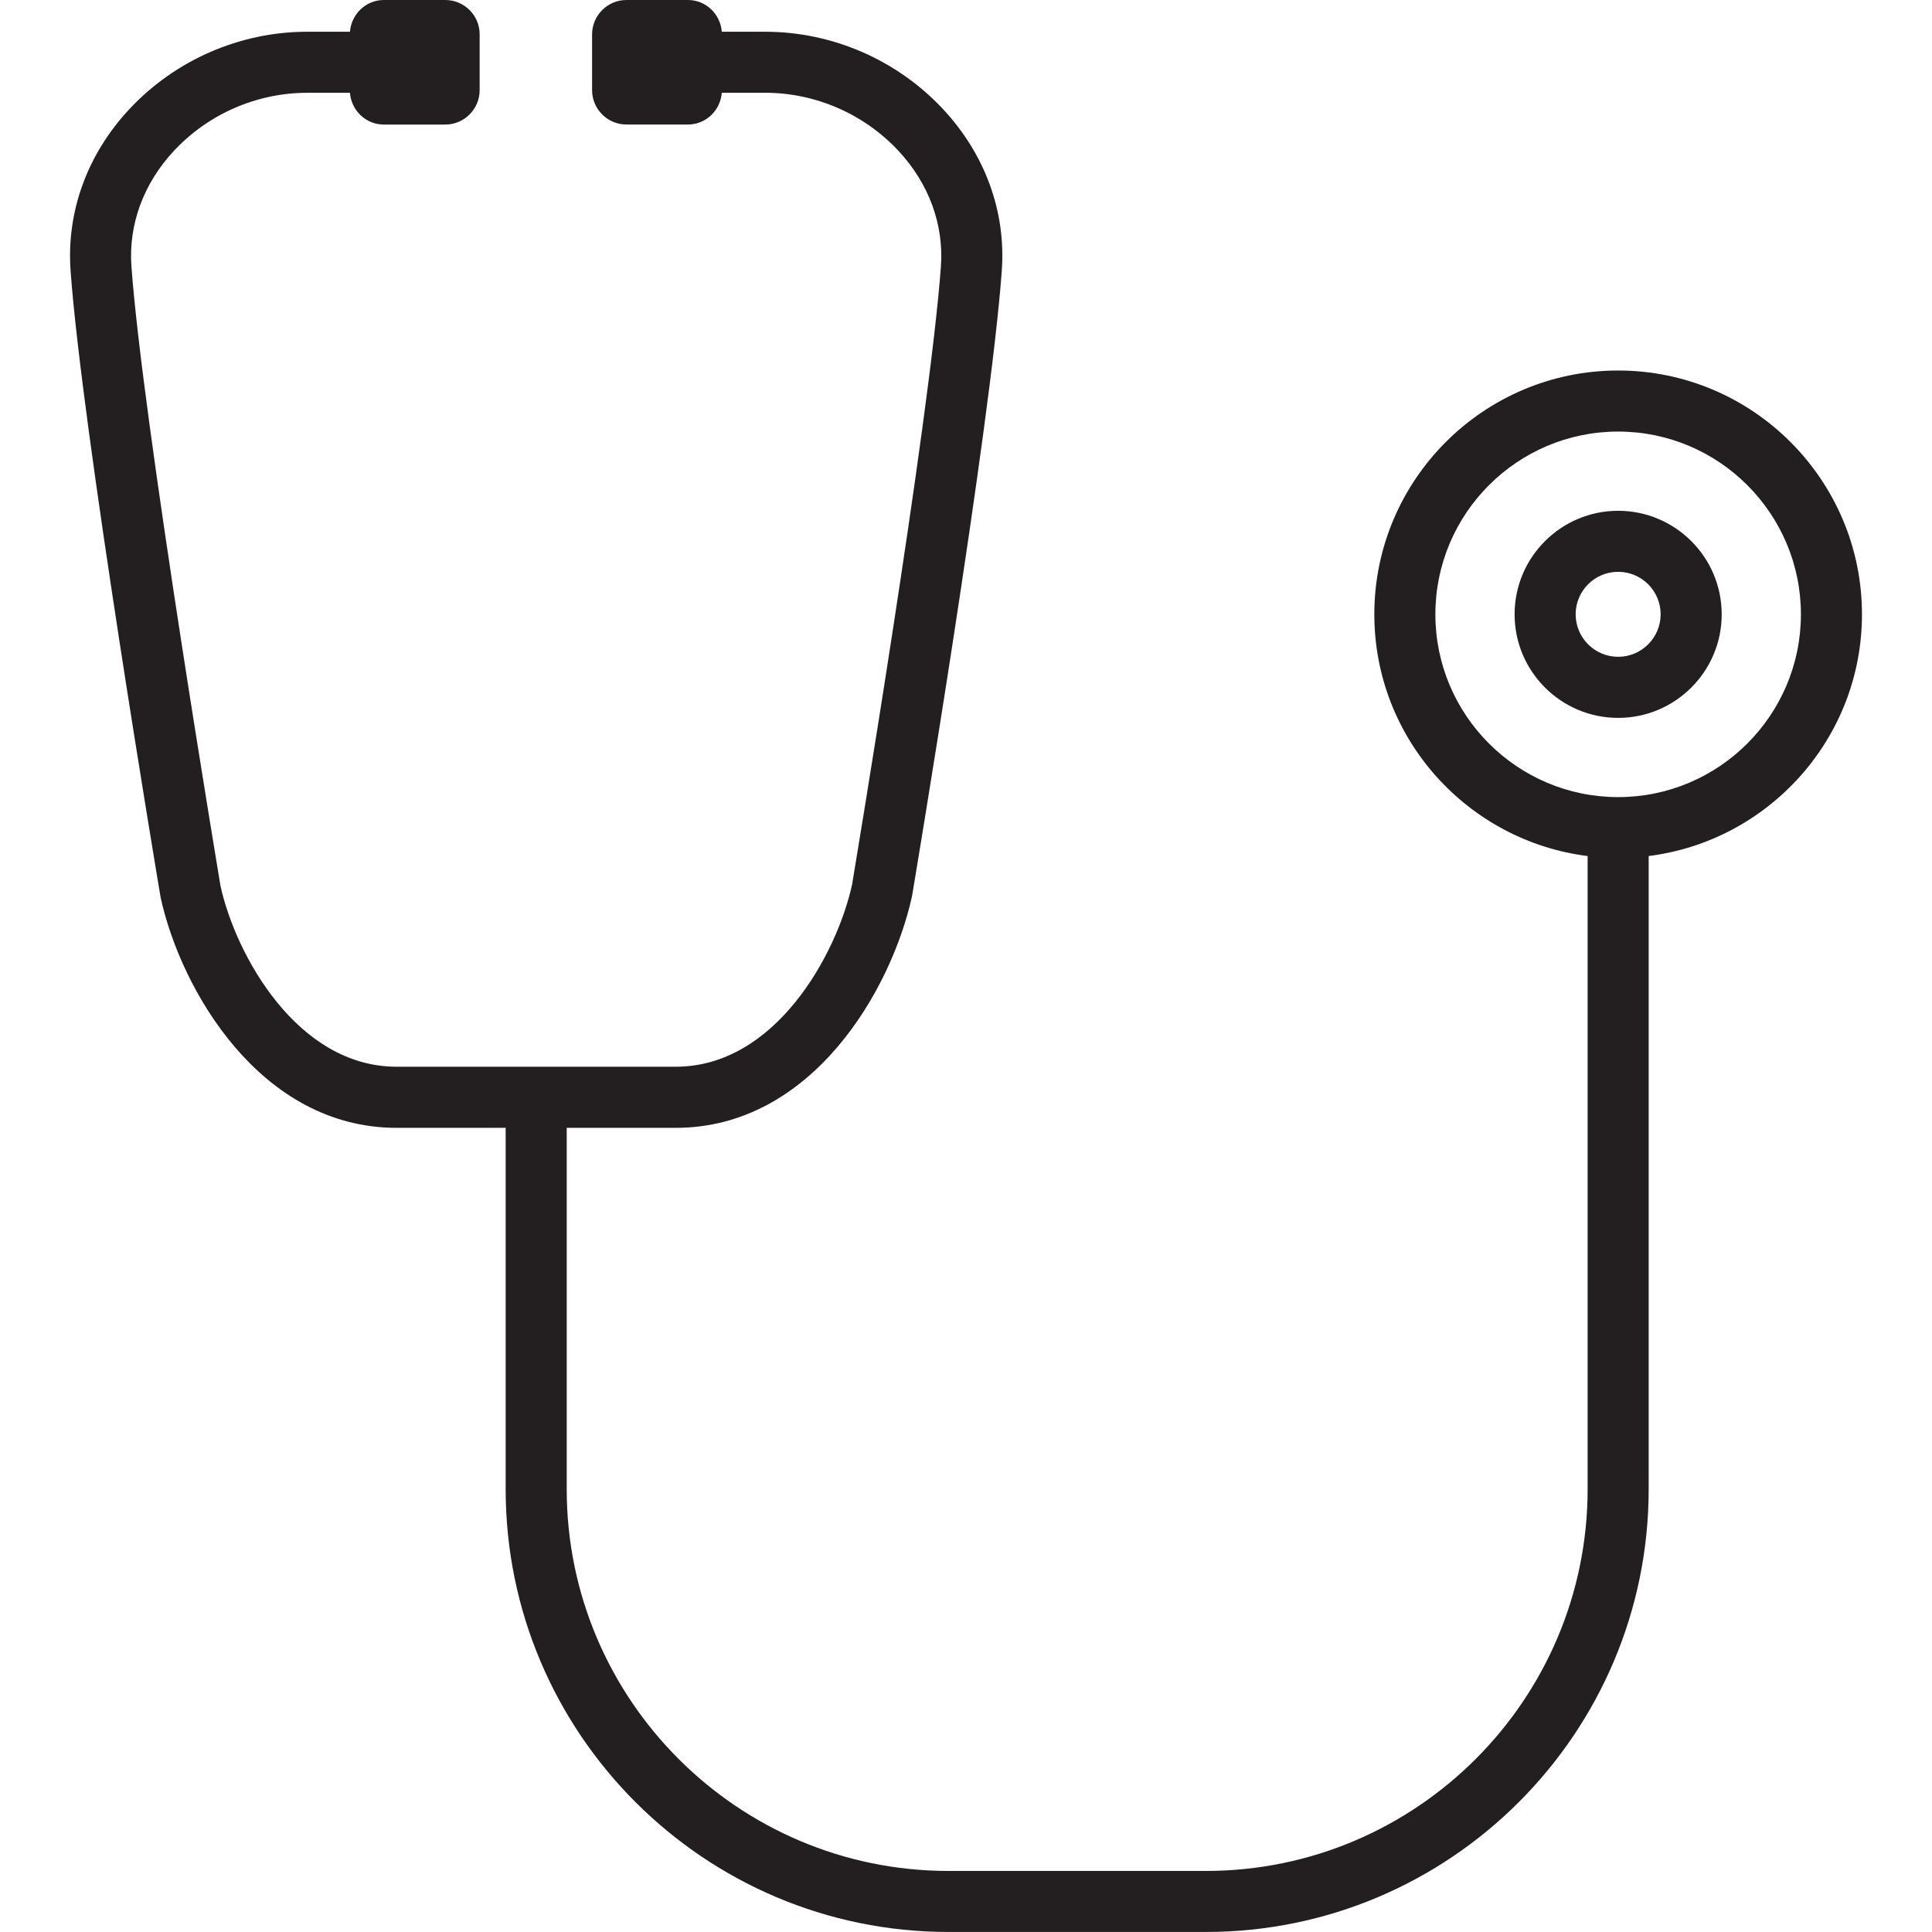
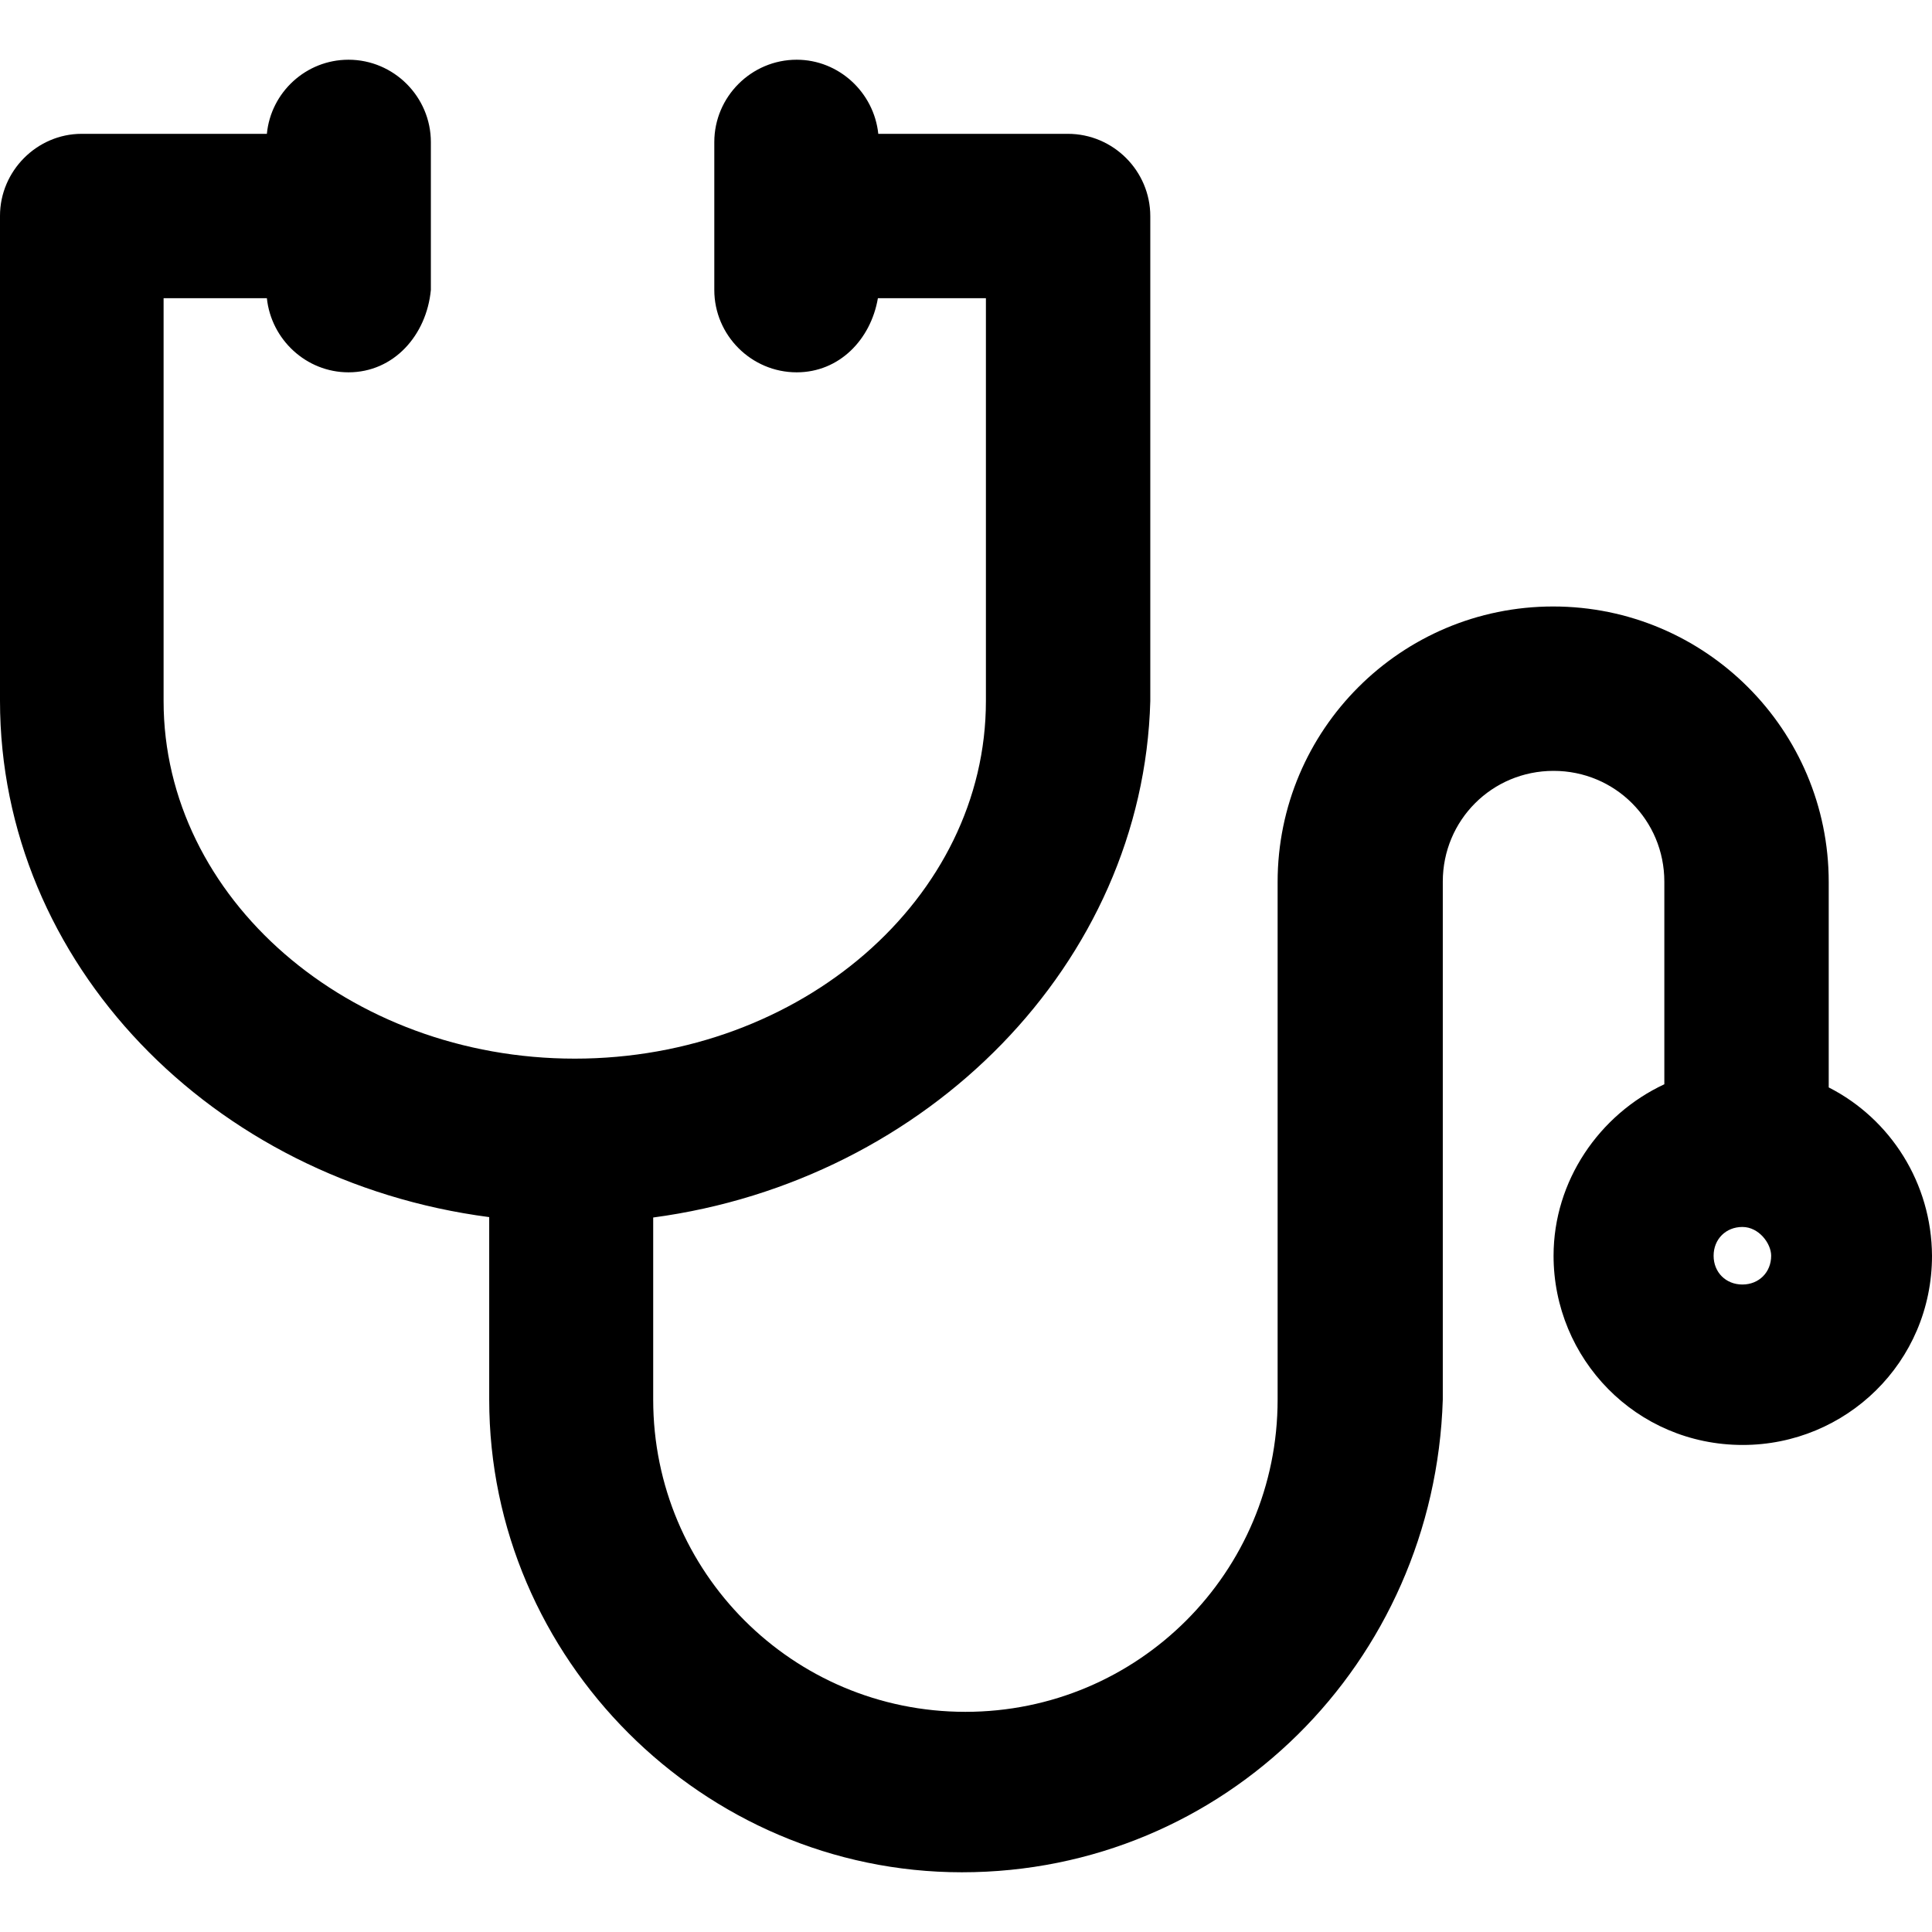
- <svg xmlns="http://www.w3.org/2000/svg" height="800px" width="800px" version="1.1" id="Capa_1" viewBox="0 0 63.287 63.287" xml:space="preserve">
-   <path style="fill:#231F20;" d="M60.993,20.124c0-4.404-3.583-7.987-7.987-7.987s-7.987,3.583-7.987,7.987  c0,4.065,3.054,7.423,6.987,7.918v20.74c0,6.896-5.61,12.505-12.506,12.505h-8.43c-6.896,0-12.506-5.61-12.506-12.505V36.945h3.572  c4.458,0,7.064-4.508,7.739-7.587c0.104-0.625,2.575-15.366,2.941-20.494c0.139-1.929-0.544-3.806-1.92-5.284  c-1.503-1.614-3.628-2.54-5.83-2.54h-1.422C23.599,0.463,23.126,0,22.537,0H20.52c-0.619,0-1.125,0.506-1.125,1.125v1.829  c0,0.619,0.506,1.125,1.125,1.125h2.016c0.589,0,1.062-0.462,1.108-1.04h1.422c1.648,0,3.24,0.694,4.366,1.903  c0.994,1.067,1.487,2.409,1.39,3.778c-0.36,5.033-2.895,20.153-2.91,20.256c-0.507,2.307-2.522,5.967-5.776,5.967h-9.145  c-3.254,0-5.27-3.66-5.767-5.918C7.2,28.874,4.666,13.755,4.305,8.721c-0.098-1.369,0.396-2.71,1.39-3.778  C6.821,3.734,8.413,3.04,10.061,3.04h1.402c0.046,0.577,0.519,1.04,1.108,1.04h2.016c0.619,0,1.125-0.506,1.125-1.125V1.125  C15.714,0.506,15.207,0,14.588,0h-2.016c-0.589,0-1.062,0.463-1.108,1.04h-1.402c-2.202,0-4.326,0.926-5.83,2.541  c-1.376,1.478-2.058,3.354-1.92,5.283c0.366,5.127,2.837,19.869,2.951,20.542c0.665,3.03,3.271,7.539,7.729,7.539h3.572v11.836  c0,7.999,6.507,14.505,14.506,14.505h8.43c7.999,0,14.506-6.507,14.506-14.505v-20.74C57.939,27.547,60.993,24.189,60.993,20.124z   M53.006,26.111c-3.302,0-5.987-2.686-5.987-5.987s2.686-5.987,5.987-5.987s5.987,2.686,5.987,5.987S56.307,26.111,53.006,26.111z   M53.006,16.732c-1.87,0-3.392,1.521-3.392,3.392s1.521,3.392,3.392,3.392s3.392-1.521,3.392-3.392S54.876,16.732,53.006,16.732z   M53.006,21.515c-0.768,0-1.392-0.625-1.392-1.392s0.624-1.392,1.392-1.392s1.392,0.625,1.392,1.392S53.773,21.515,53.006,21.515z" />
+ <svg xmlns="http://www.w3.org/2000/svg" fill="#000000" height="800px" width="800px" version="1.1" id="Layer_1" viewBox="0 0 490.1 490.1" xml:space="preserve">
+   <g>
+     <path d="M463.9,275.85v-52.1c0-38.6-31.3-69.9-69.9-69.9s-69.9,31.3-69.9,69.9v131.3c0,43.8-35.4,79.2-79.2,79.2   s-79.2-35.4-79.2-79.2v-46.2c69.6-9.3,124.3-64.5,126.1-131v-123c0-11.5-9.4-20.9-20.9-20.9c-0.4,0-48.1,0-48.1,0   c-1.1-10.5-10-18.8-20.7-18.8c-11.5,0-20.9,9.4-20.9,20.9v37.5c0,11.5,9.4,20.9,20.9,20.9c10.8,0,18.8-8.3,20.6-18.8h27.4v102.2   c0,50-46.9,90.7-104.3,90.7c-57.3,0-104.3-40.7-104.3-90.7V75.65h26.2c1.1,10.5,10,18.8,20.7,18.8c11.5,0,19.8-9.4,20.9-20.9v-37.5   c0-11.5-9.4-20.9-20.9-20.9c-10.8,0-19.7,8.3-20.7,18.8h-47C9.4,33.95,0,43.35,0,54.75v123c0,66.5,53.7,121.8,124.1,131v46.3   c0,65.7,54.2,119.9,119.9,119.9c66.7,0,119.9-53.2,122-119.9v-131.4c0-15.6,12.5-28.1,28.1-28.1s28.1,12.5,28.1,28.1v51.4   c-16.5,7.7-28.1,24.5-28.1,43.5c0,26.1,20.9,48,48,48c26.1,0,48-20.9,48-48C490,300.15,479.6,283.85,463.9,275.85z M442,325.85   c-4.2,0-7.3-3.1-7.3-7.3s3.1-7.3,7.3-7.3c4.2,0,7.3,4.2,7.3,7.3C449.3,322.75,446.2,325.85,442,325.85z" />
+   </g>
</svg>
